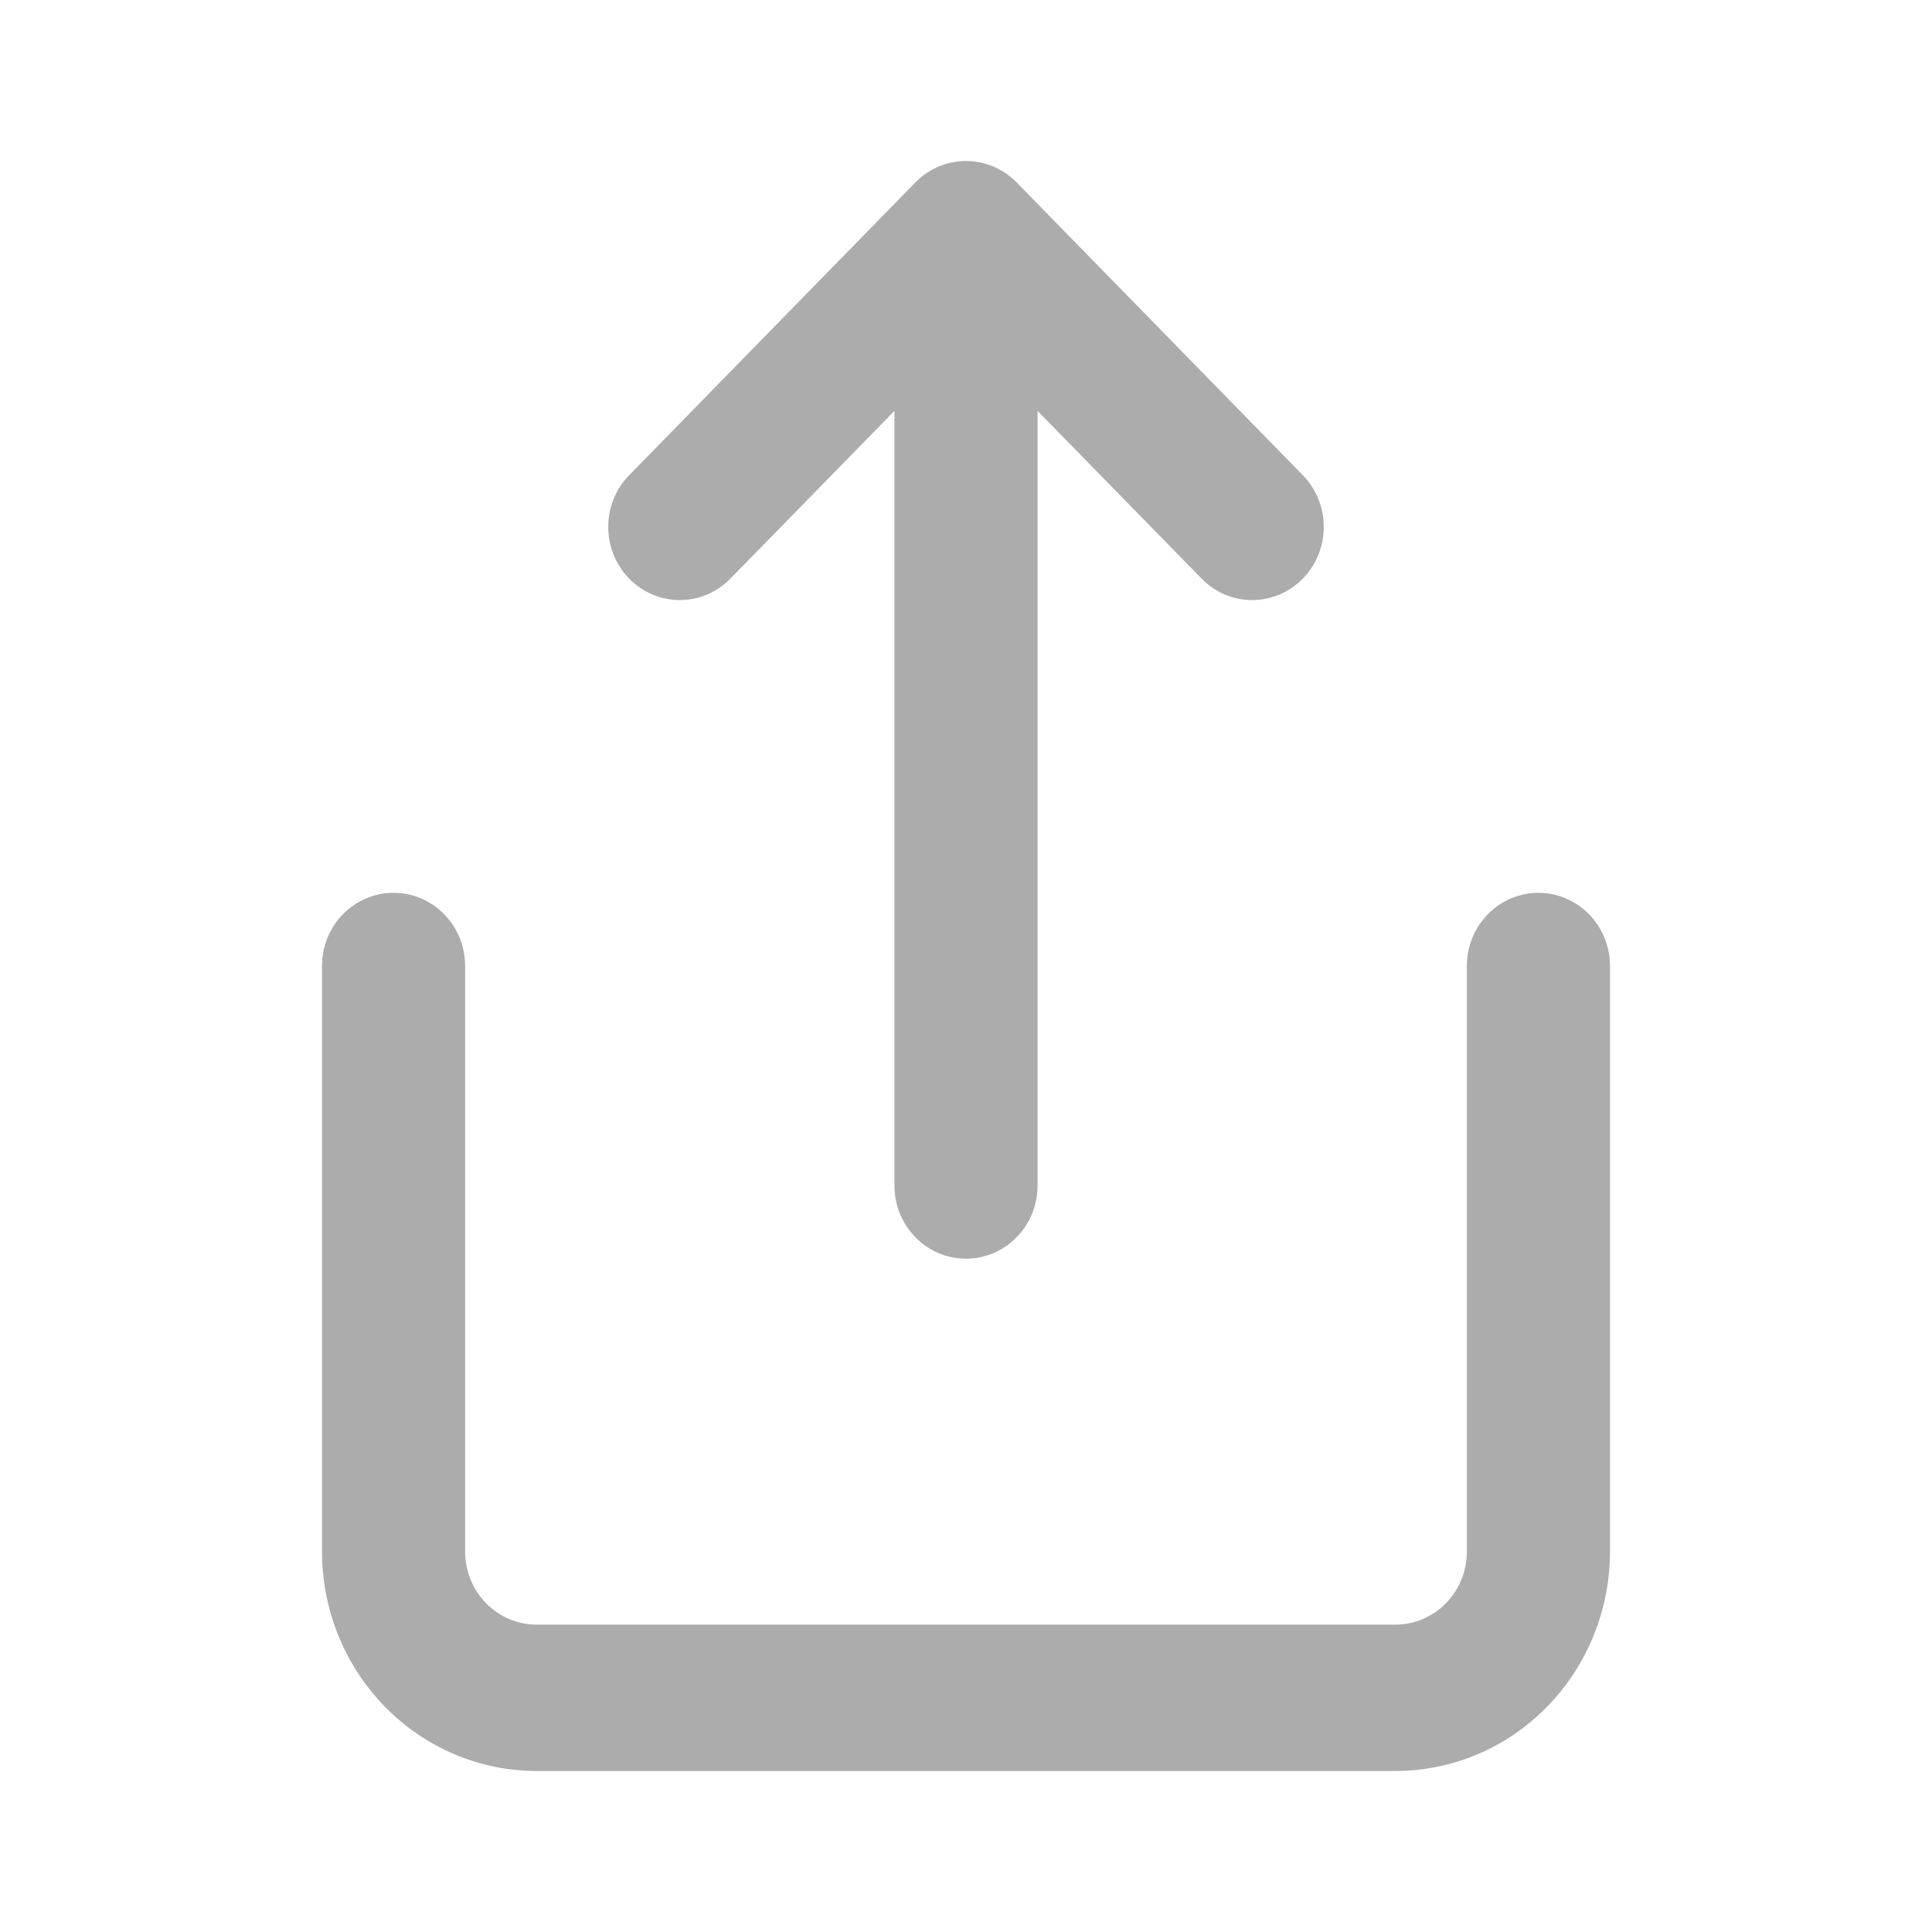
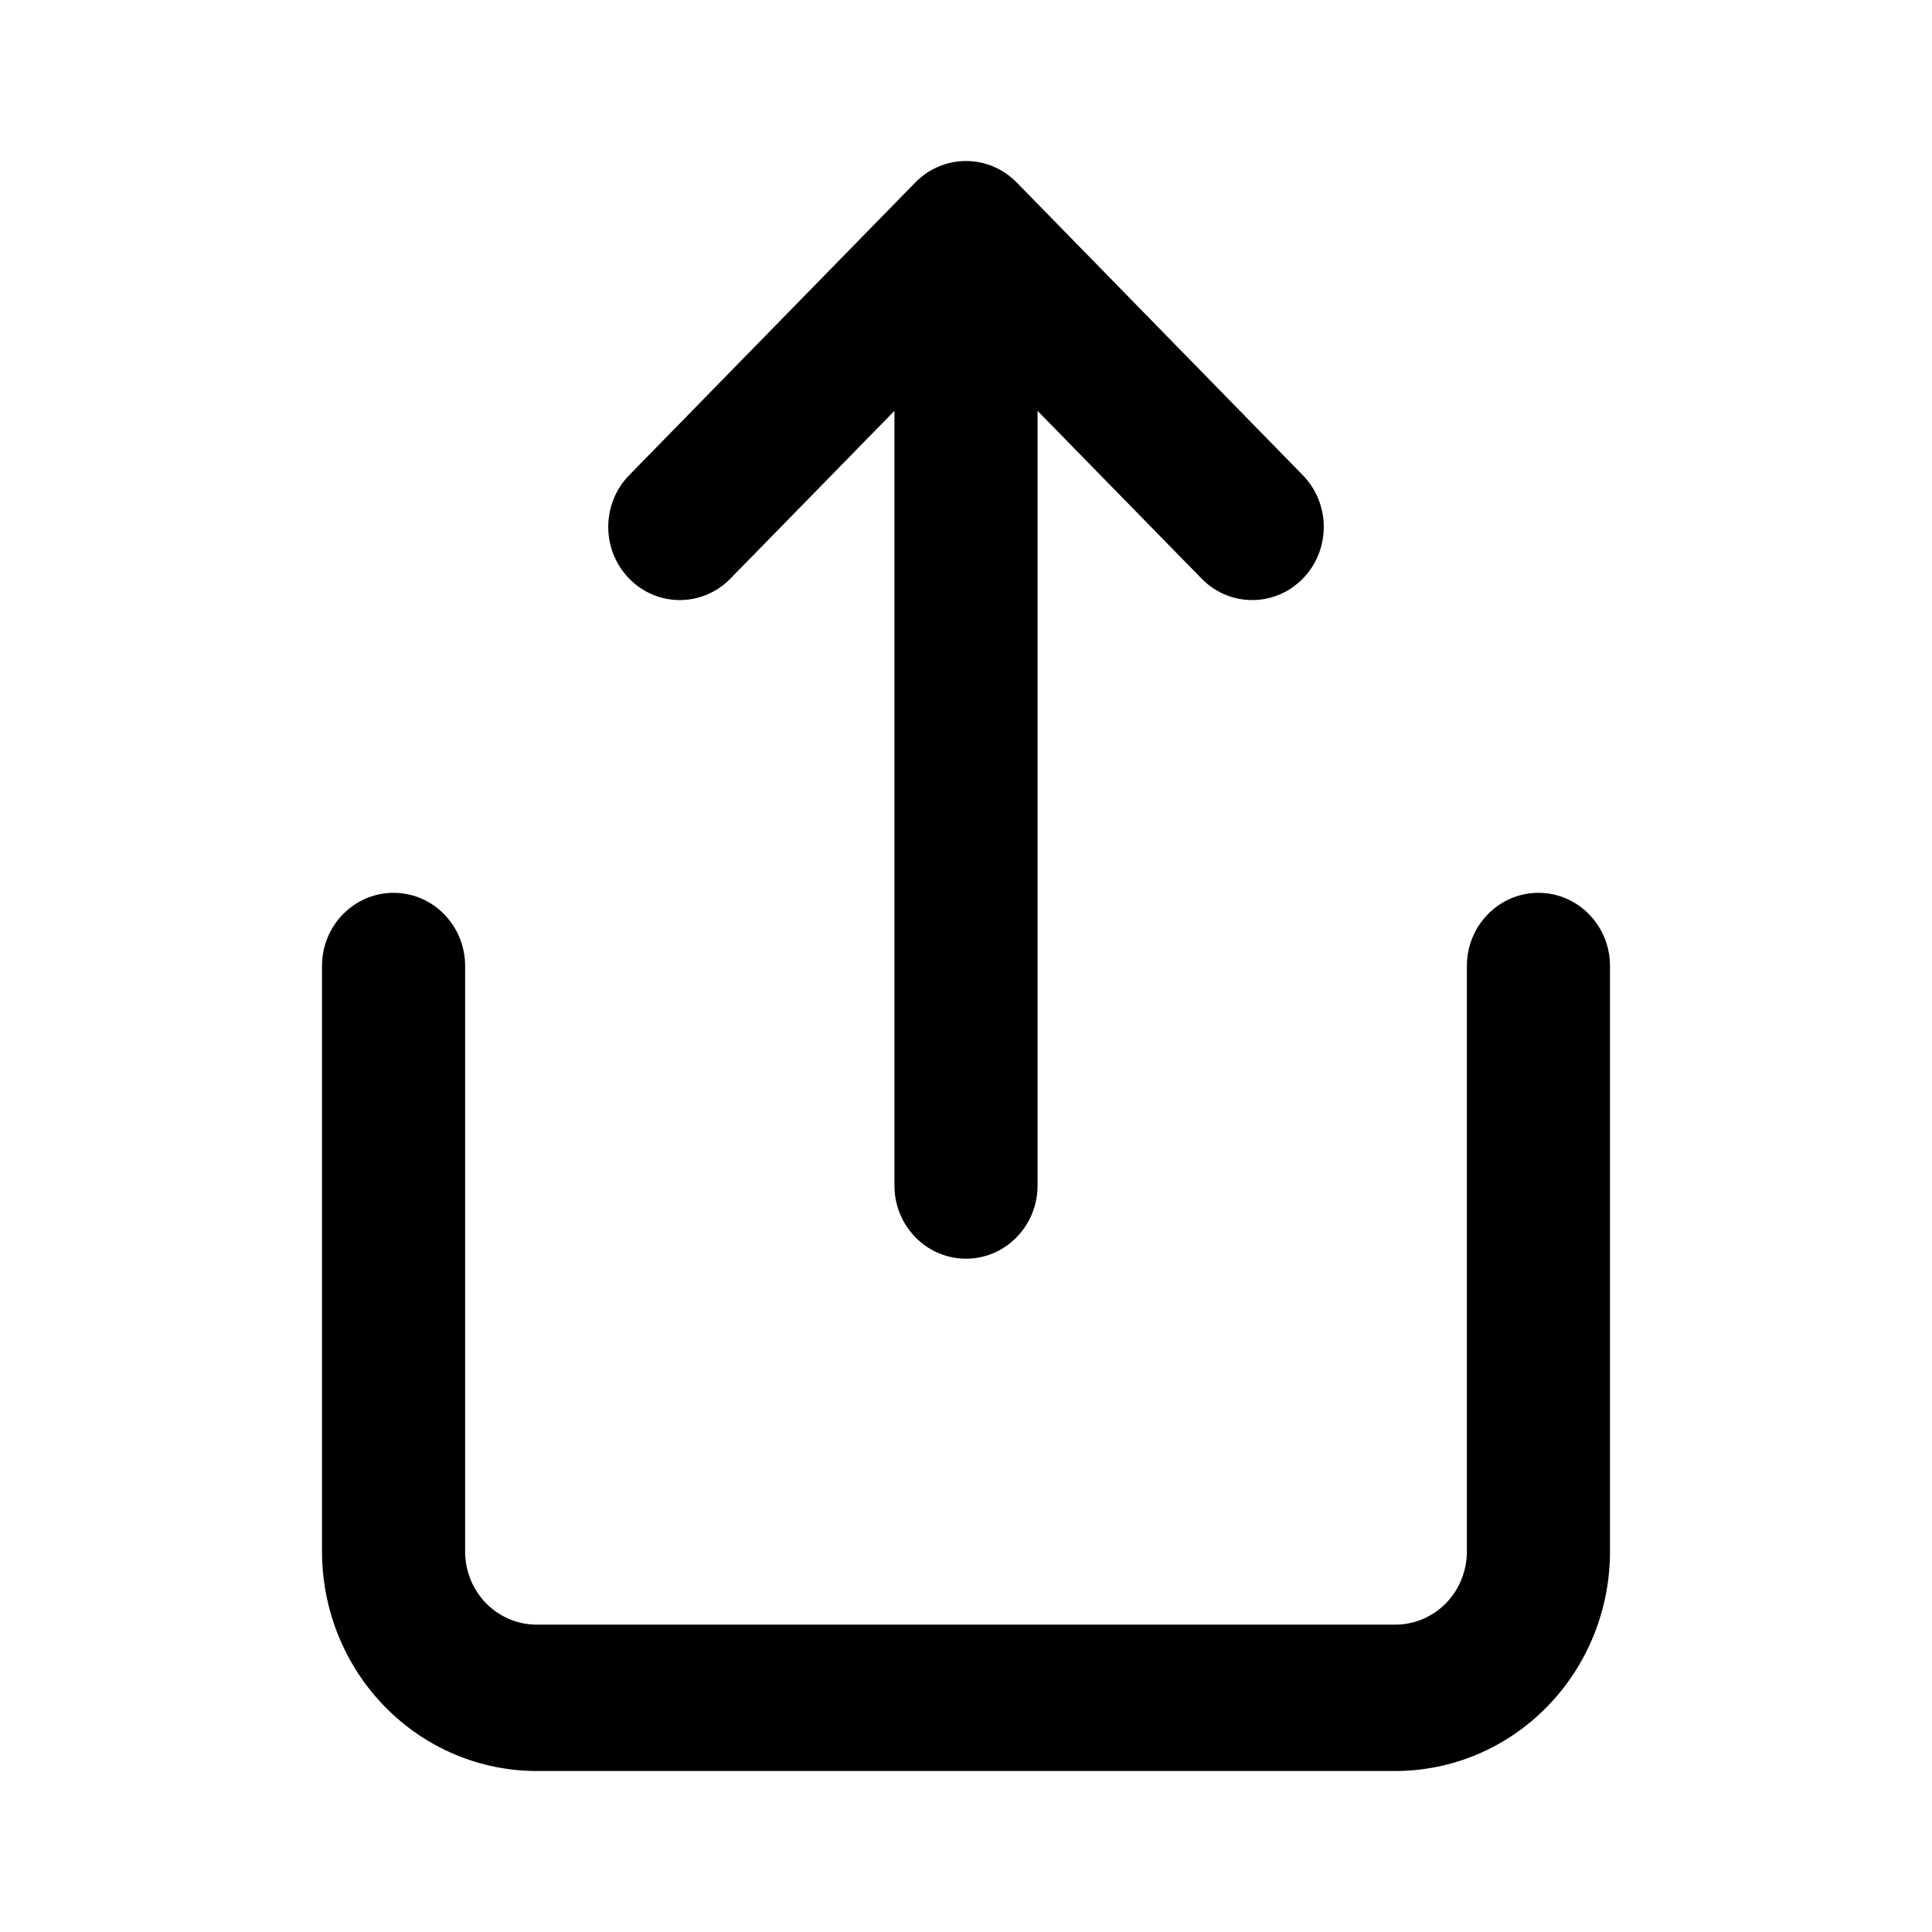
<svg xmlns="http://www.w3.org/2000/svg" width="24" height="24" viewBox="0 0 24 24" fill="none">
-   <path fill-rule="evenodd" clip-rule="evenodd" d="M12 2C12.236 2 12.462 2.096 12.629 2.266L16.184 5.903C16.531 6.258 16.531 6.833 16.184 7.188C15.837 7.543 15.274 7.543 14.927 7.188L12.889 5.104V14.727C12.889 15.229 12.491 15.636 12 15.636C11.509 15.636 11.111 15.229 11.111 14.727V5.104L9.073 7.188C8.726 7.543 8.163 7.543 7.816 7.188C7.469 6.833 7.469 6.258 7.816 5.903L11.371 2.266C11.538 2.096 11.764 2 12 2ZM4.889 11.091C5.38 11.091 5.778 11.498 5.778 12V19.273C5.778 19.514 5.871 19.745 6.038 19.916C6.205 20.086 6.431 20.182 6.667 20.182H17.333C17.569 20.182 17.795 20.086 17.962 19.916C18.129 19.745 18.222 19.514 18.222 19.273V12C18.222 11.498 18.62 11.091 19.111 11.091C19.602 11.091 20 11.498 20 12V19.273C20 19.996 19.719 20.69 19.219 21.201C18.719 21.713 18.041 22 17.333 22H6.667C5.959 22 5.281 21.713 4.781 21.201C4.281 20.69 4 19.996 4 19.273V12C4 11.498 4.398 11.091 4.889 11.091Z" fill="#ACACAC" />
+   <path fill-rule="evenodd" clip-rule="evenodd" d="M12 2C12.236 2 12.462 2.096 12.629 2.266L16.184 5.903C16.531 6.258 16.531 6.833 16.184 7.188C15.837 7.543 15.274 7.543 14.927 7.188L12.889 5.104V14.727C12.889 15.229 12.491 15.636 12 15.636C11.509 15.636 11.111 15.229 11.111 14.727V5.104L9.073 7.188C8.726 7.543 8.163 7.543 7.816 7.188C7.469 6.833 7.469 6.258 7.816 5.903L11.371 2.266C11.538 2.096 11.764 2 12 2ZM4.889 11.091C5.38 11.091 5.778 11.498 5.778 12V19.273C5.778 19.514 5.871 19.745 6.038 19.916C6.205 20.086 6.431 20.182 6.667 20.182H17.333C17.569 20.182 17.795 20.086 17.962 19.916C18.129 19.745 18.222 19.514 18.222 19.273V12C18.222 11.498 18.62 11.091 19.111 11.091C19.602 11.091 20 11.498 20 12V19.273C20 19.996 19.719 20.69 19.219 21.201C18.719 21.713 18.041 22 17.333 22H6.667C5.959 22 5.281 21.713 4.781 21.201C4.281 20.69 4 19.996 4 19.273V12C4 11.498 4.398 11.091 4.889 11.091Z" fill="currentColor" />
</svg>
